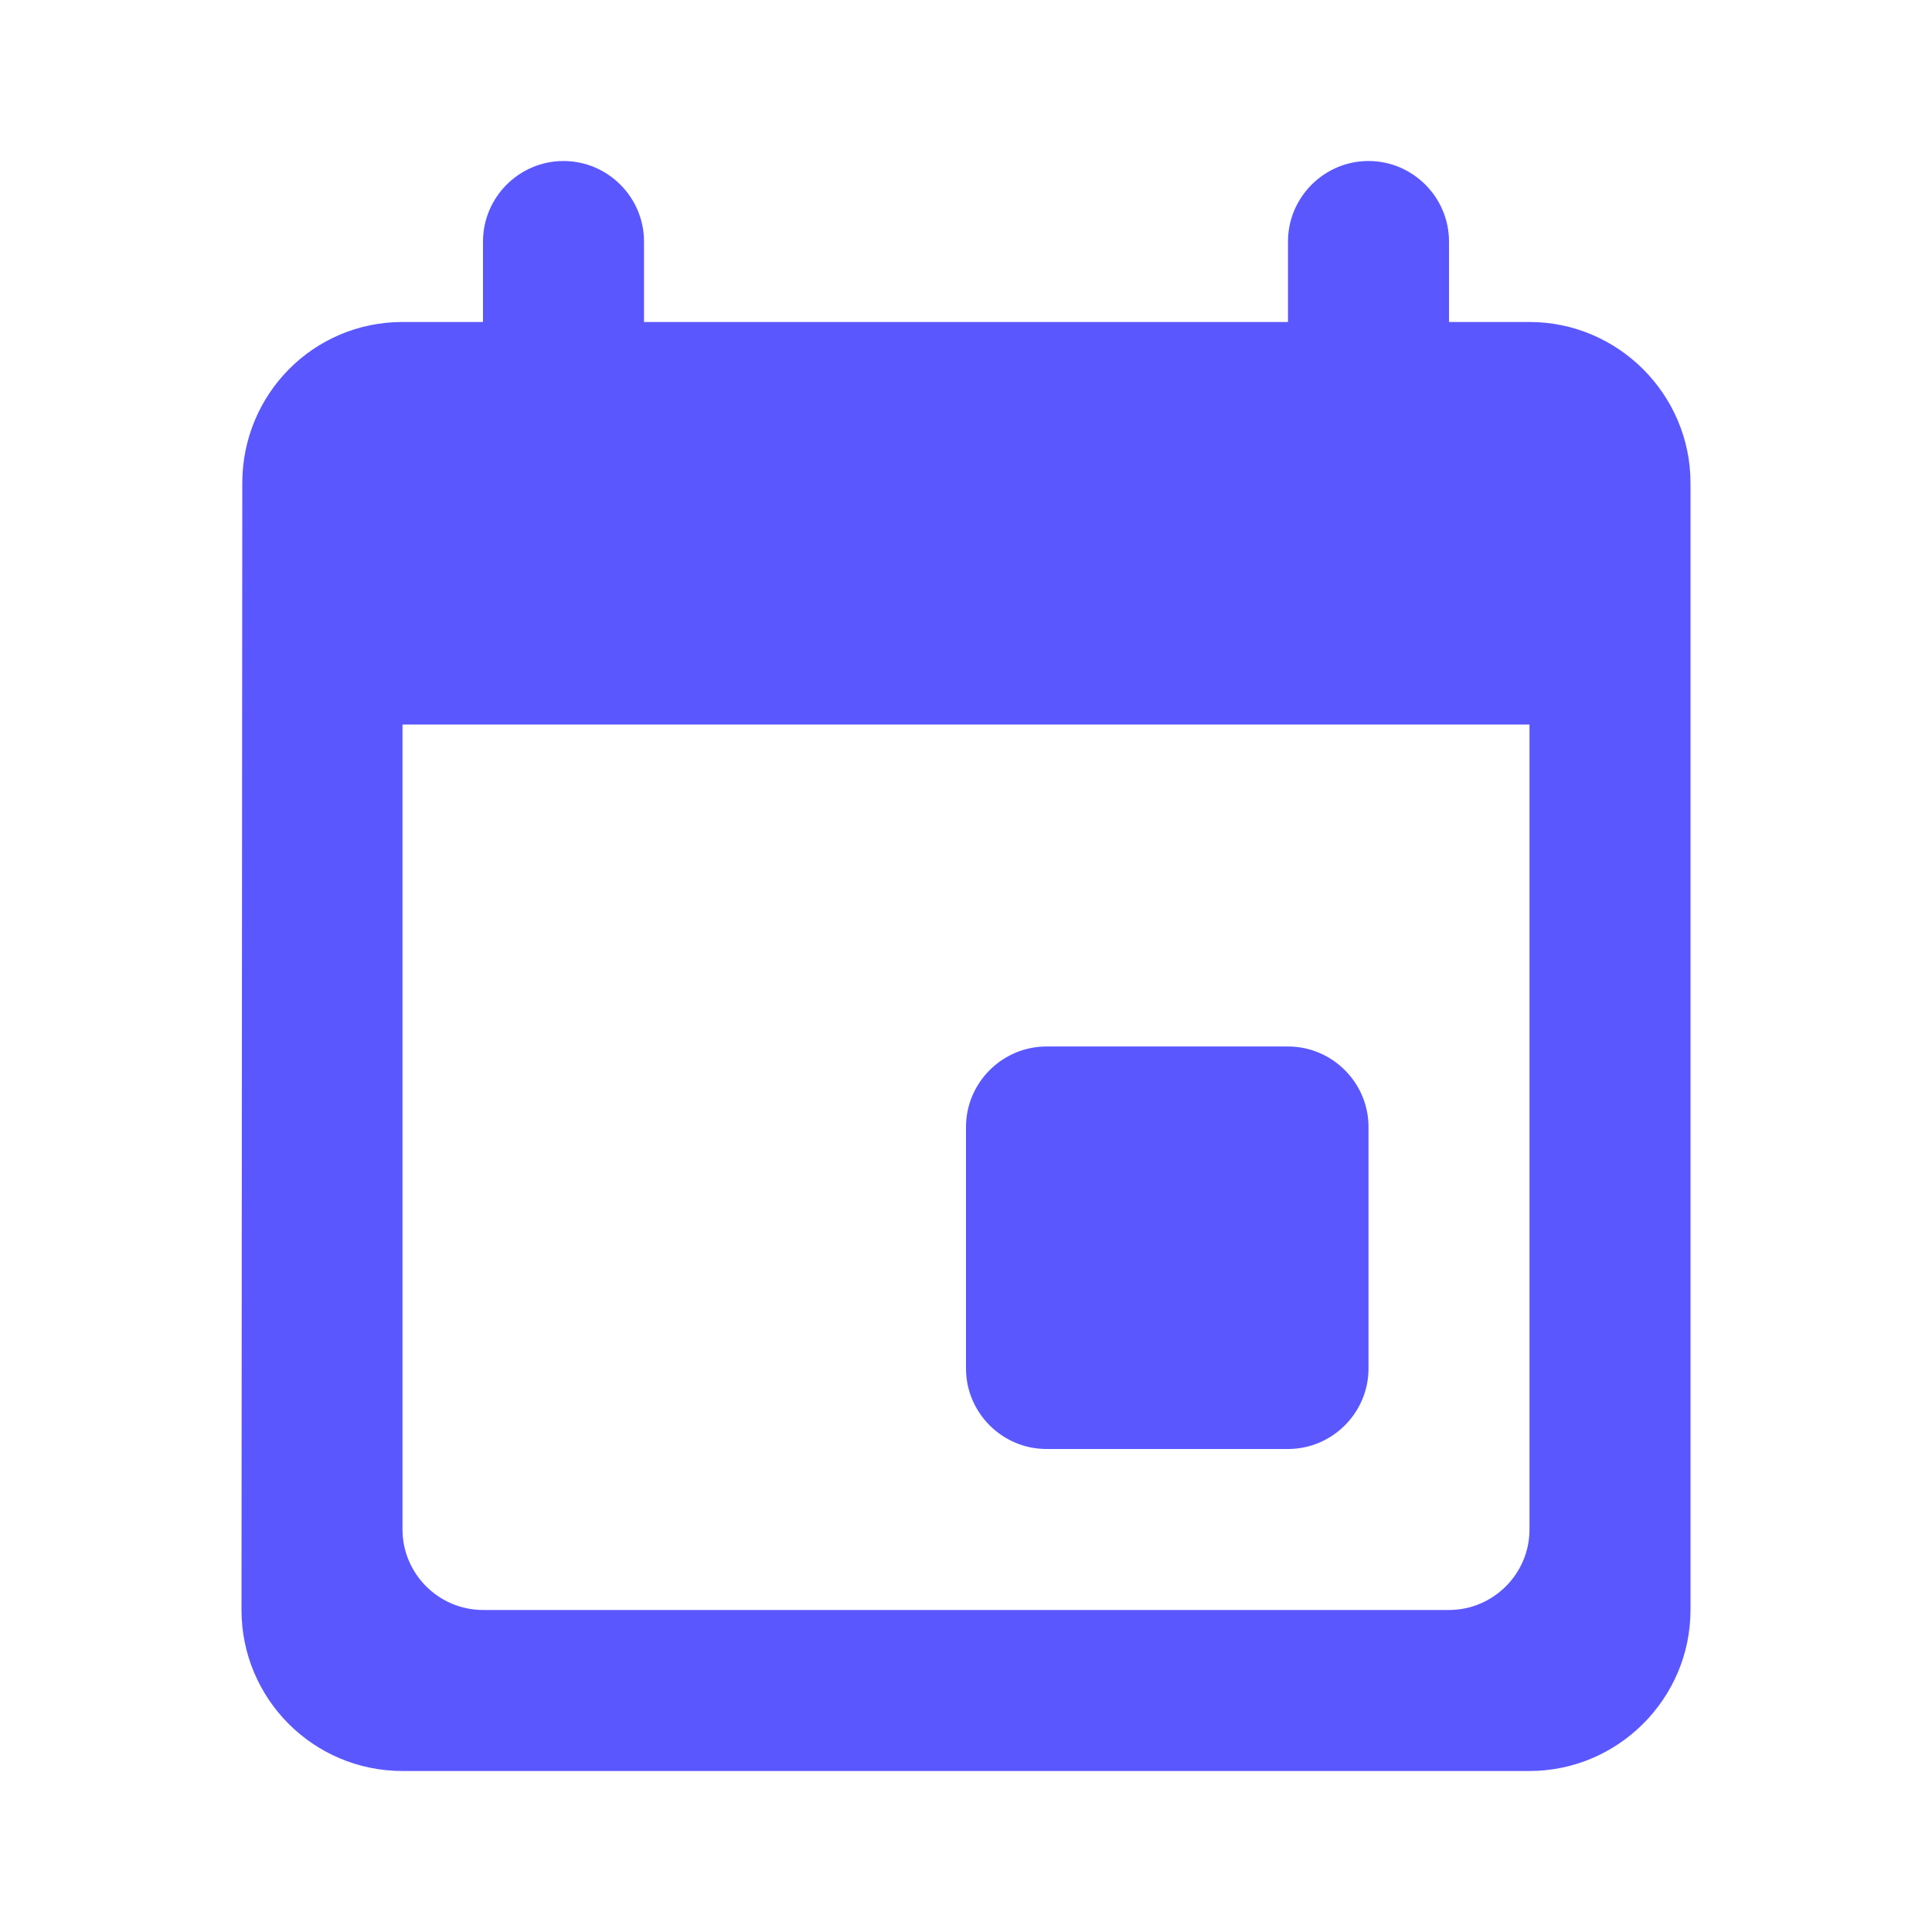
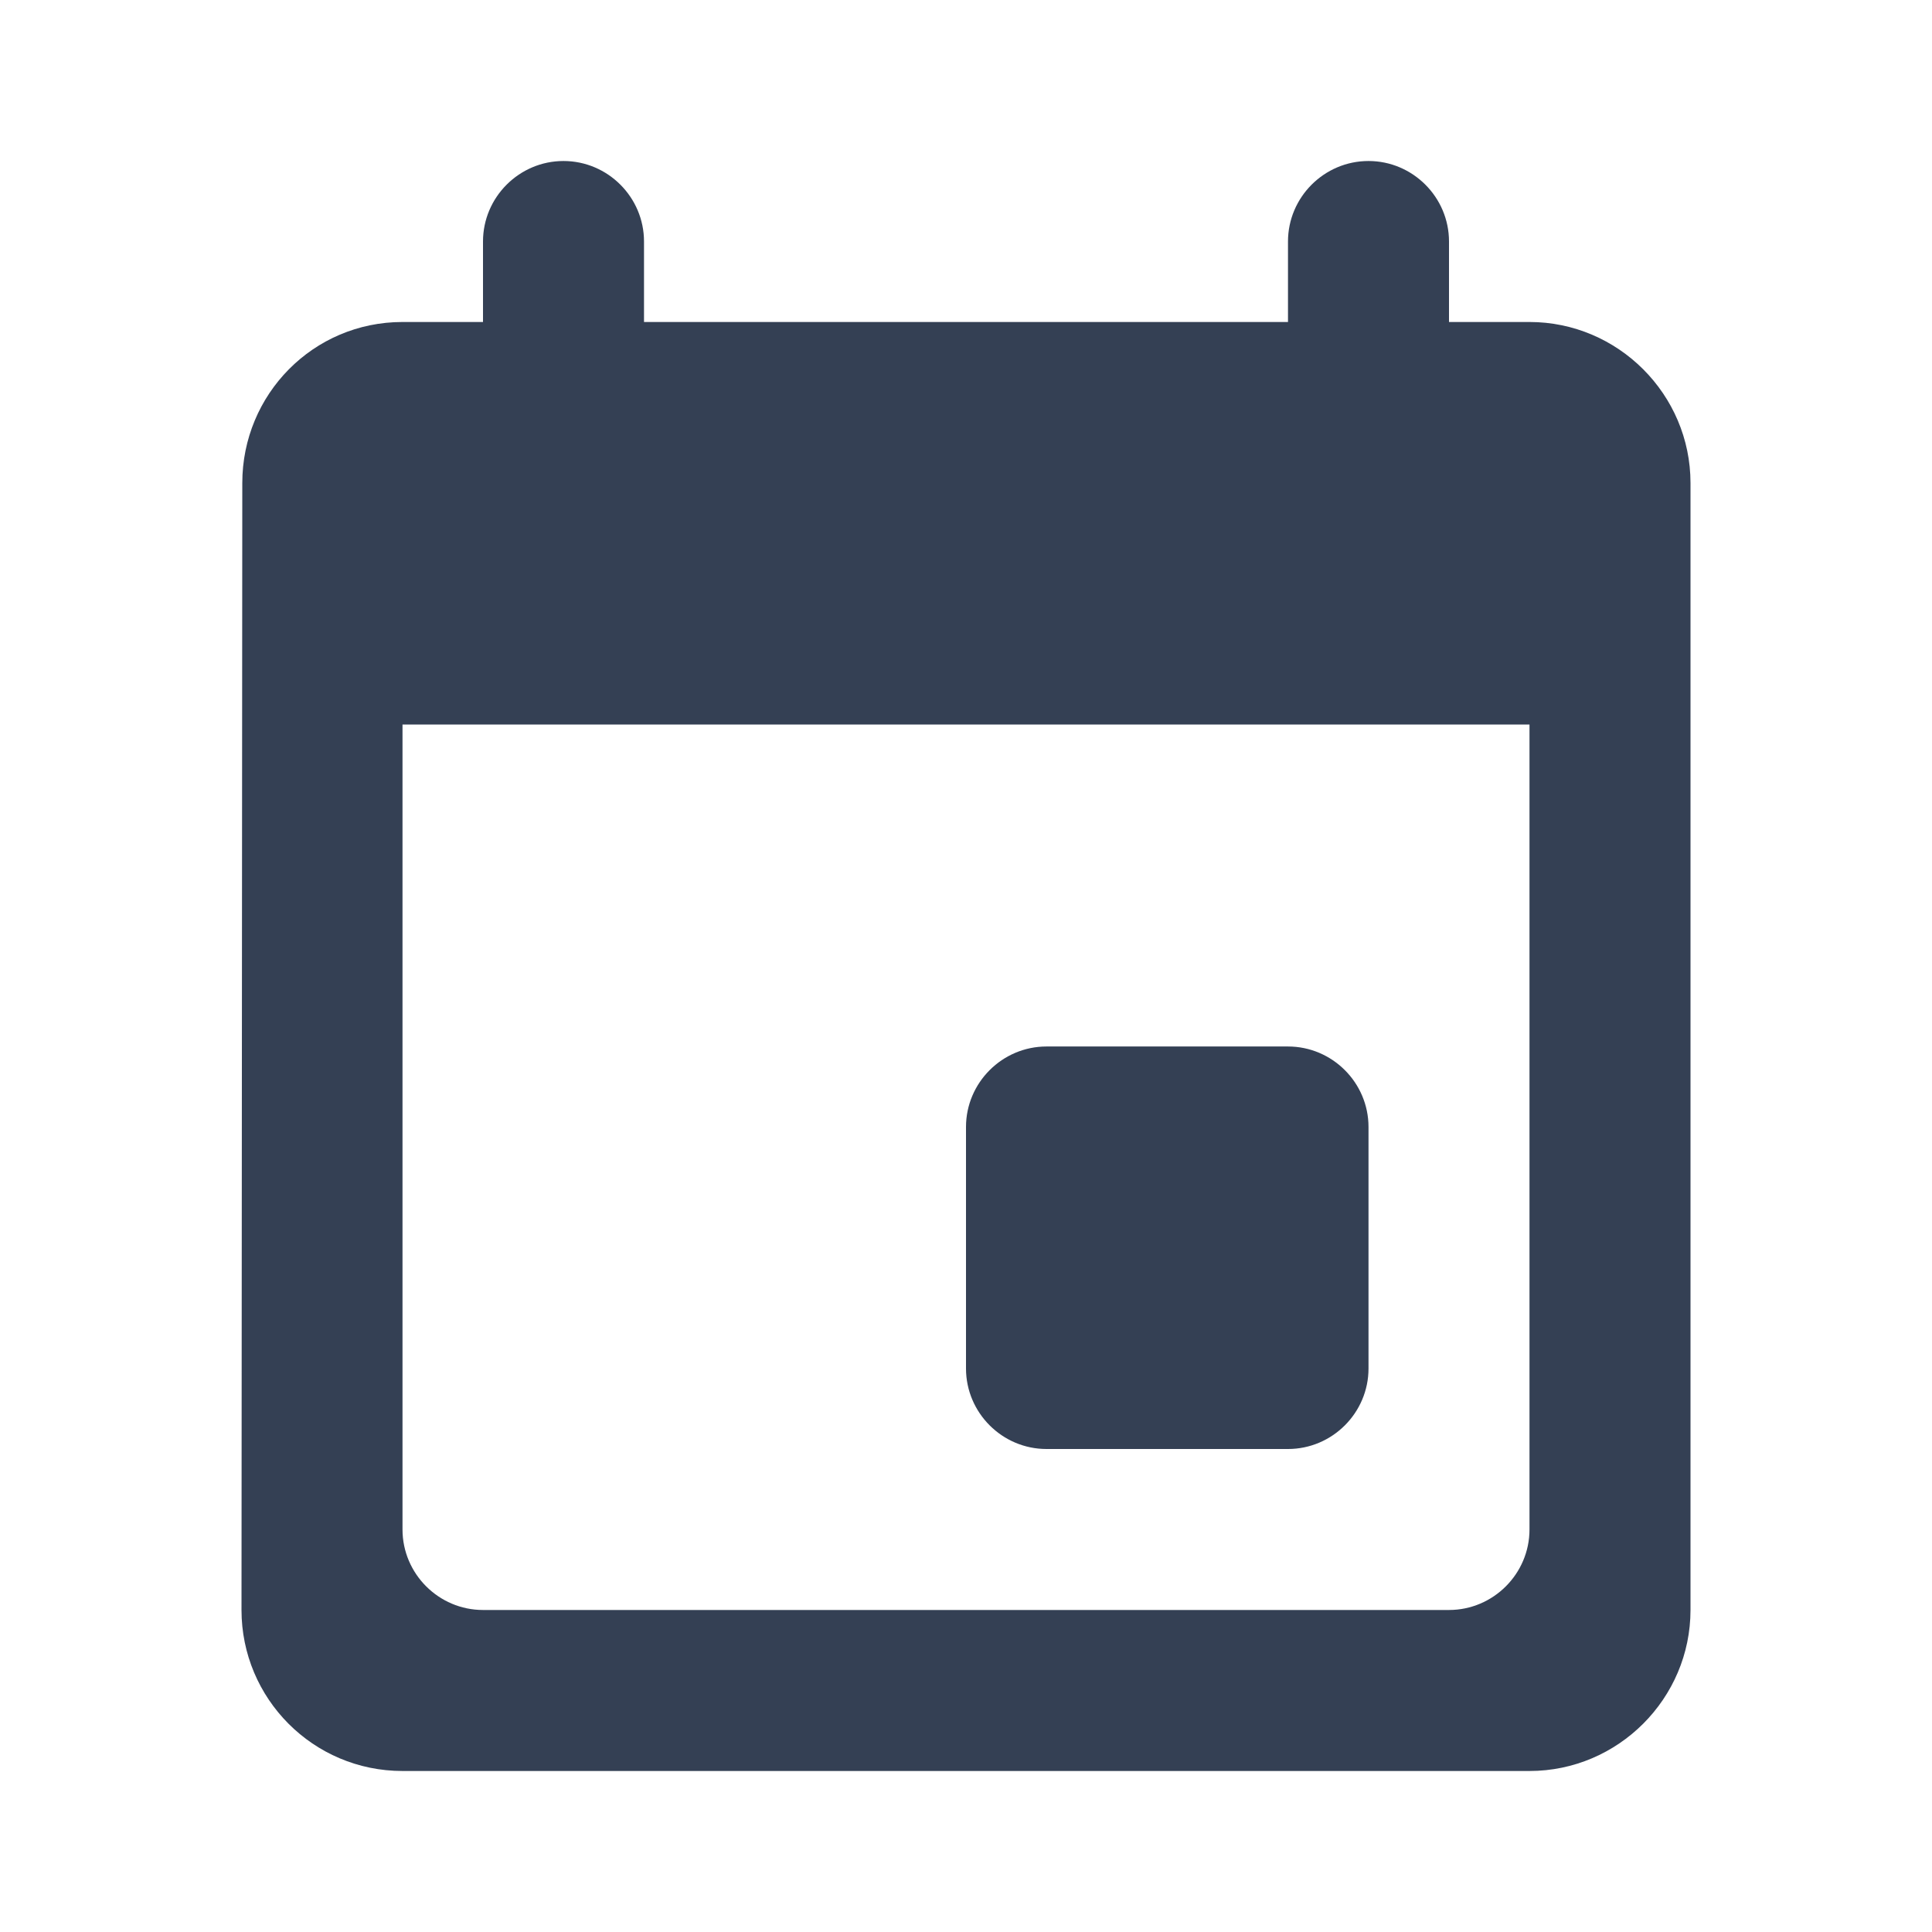
<svg xmlns="http://www.w3.org/2000/svg" width="80" height="80" viewBox="0 0 80 80" fill="none">
-   <path d="M53.333 43.333H43.333C41.5 43.333 40 44.833 40 46.666V56.666C40 58.5 41.5 60 43.333 60H53.333C55.167 60 56.667 58.5 56.667 56.666V46.666C56.667 44.833 55.167 43.333 53.333 43.333ZM53.333 10V13.333H26.667V10C26.667 8.166 25.167 6.667 23.333 6.667C21.5 6.667 20 8.166 20 10V13.333H16.667C12.967 13.333 10.033 16.333 10.033 20L10 66.666C10 70.333 12.967 73.333 16.667 73.333H63.333C67 73.333 70 70.333 70 66.666V20C70 16.333 67 13.333 63.333 13.333H60V10C60 8.166 58.5 6.667 56.667 6.667C54.833 6.667 53.333 8.166 53.333 10ZM60 66.666H20C18.167 66.666 16.667 65.166 16.667 63.333V30H63.333V63.333C63.333 65.166 61.833 66.666 60 66.666Z" fill="#5A57FF" />
+   <path d="M53.333 43.333H43.333C41.5 43.333 40 44.833 40 46.666V56.666C40 58.5 41.5 60 43.333 60H53.333C55.167 60 56.667 58.5 56.667 56.666V46.666C56.667 44.833 55.167 43.333 53.333 43.333ZM53.333 10V13.333H26.667V10C26.667 8.166 25.167 6.667 23.333 6.667C21.5 6.667 20 8.166 20 10V13.333H16.667C12.967 13.333 10.033 16.333 10.033 20L10 66.666C10 70.333 12.967 73.333 16.667 73.333H63.333C67 73.333 70 70.333 70 66.666V20C70 16.333 67 13.333 63.333 13.333H60V10C60 8.166 58.5 6.667 56.667 6.667C54.833 6.667 53.333 8.166 53.333 10ZM60 66.666H20C18.167 66.666 16.667 65.166 16.667 63.333V30H63.333V63.333C63.333 65.166 61.833 66.666 60 66.666Z" fill="#344054" />
</svg>
